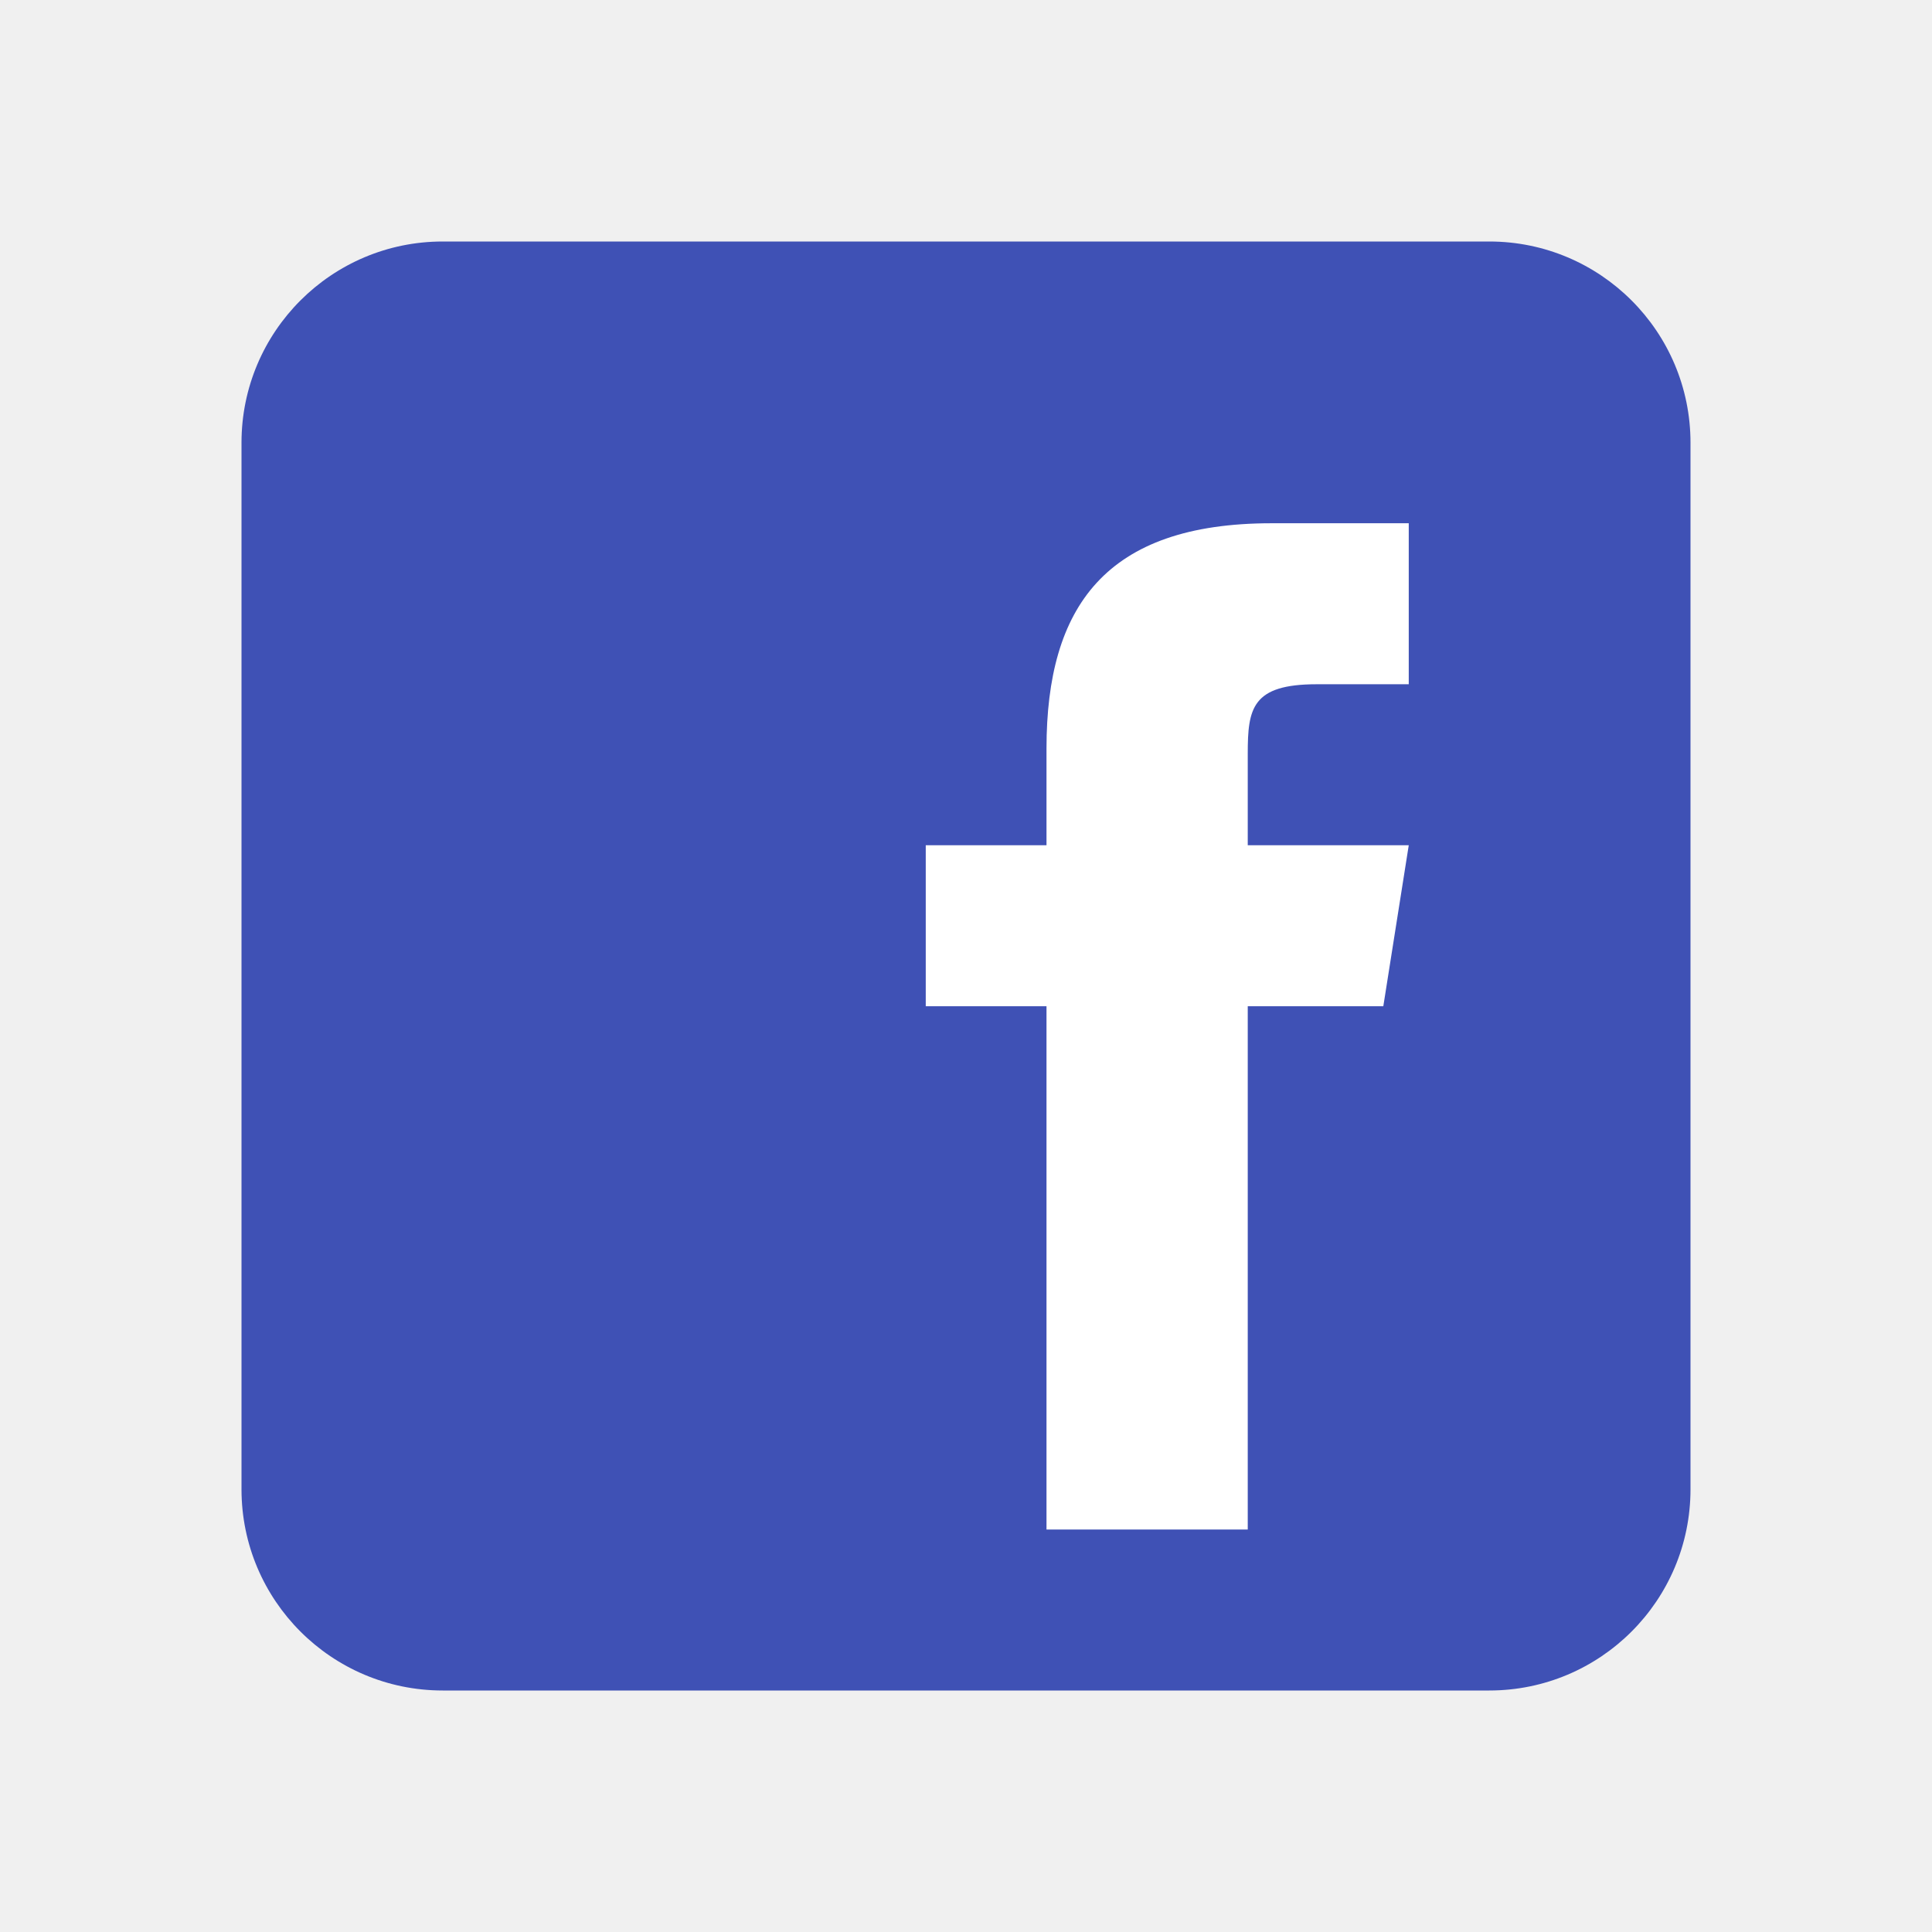
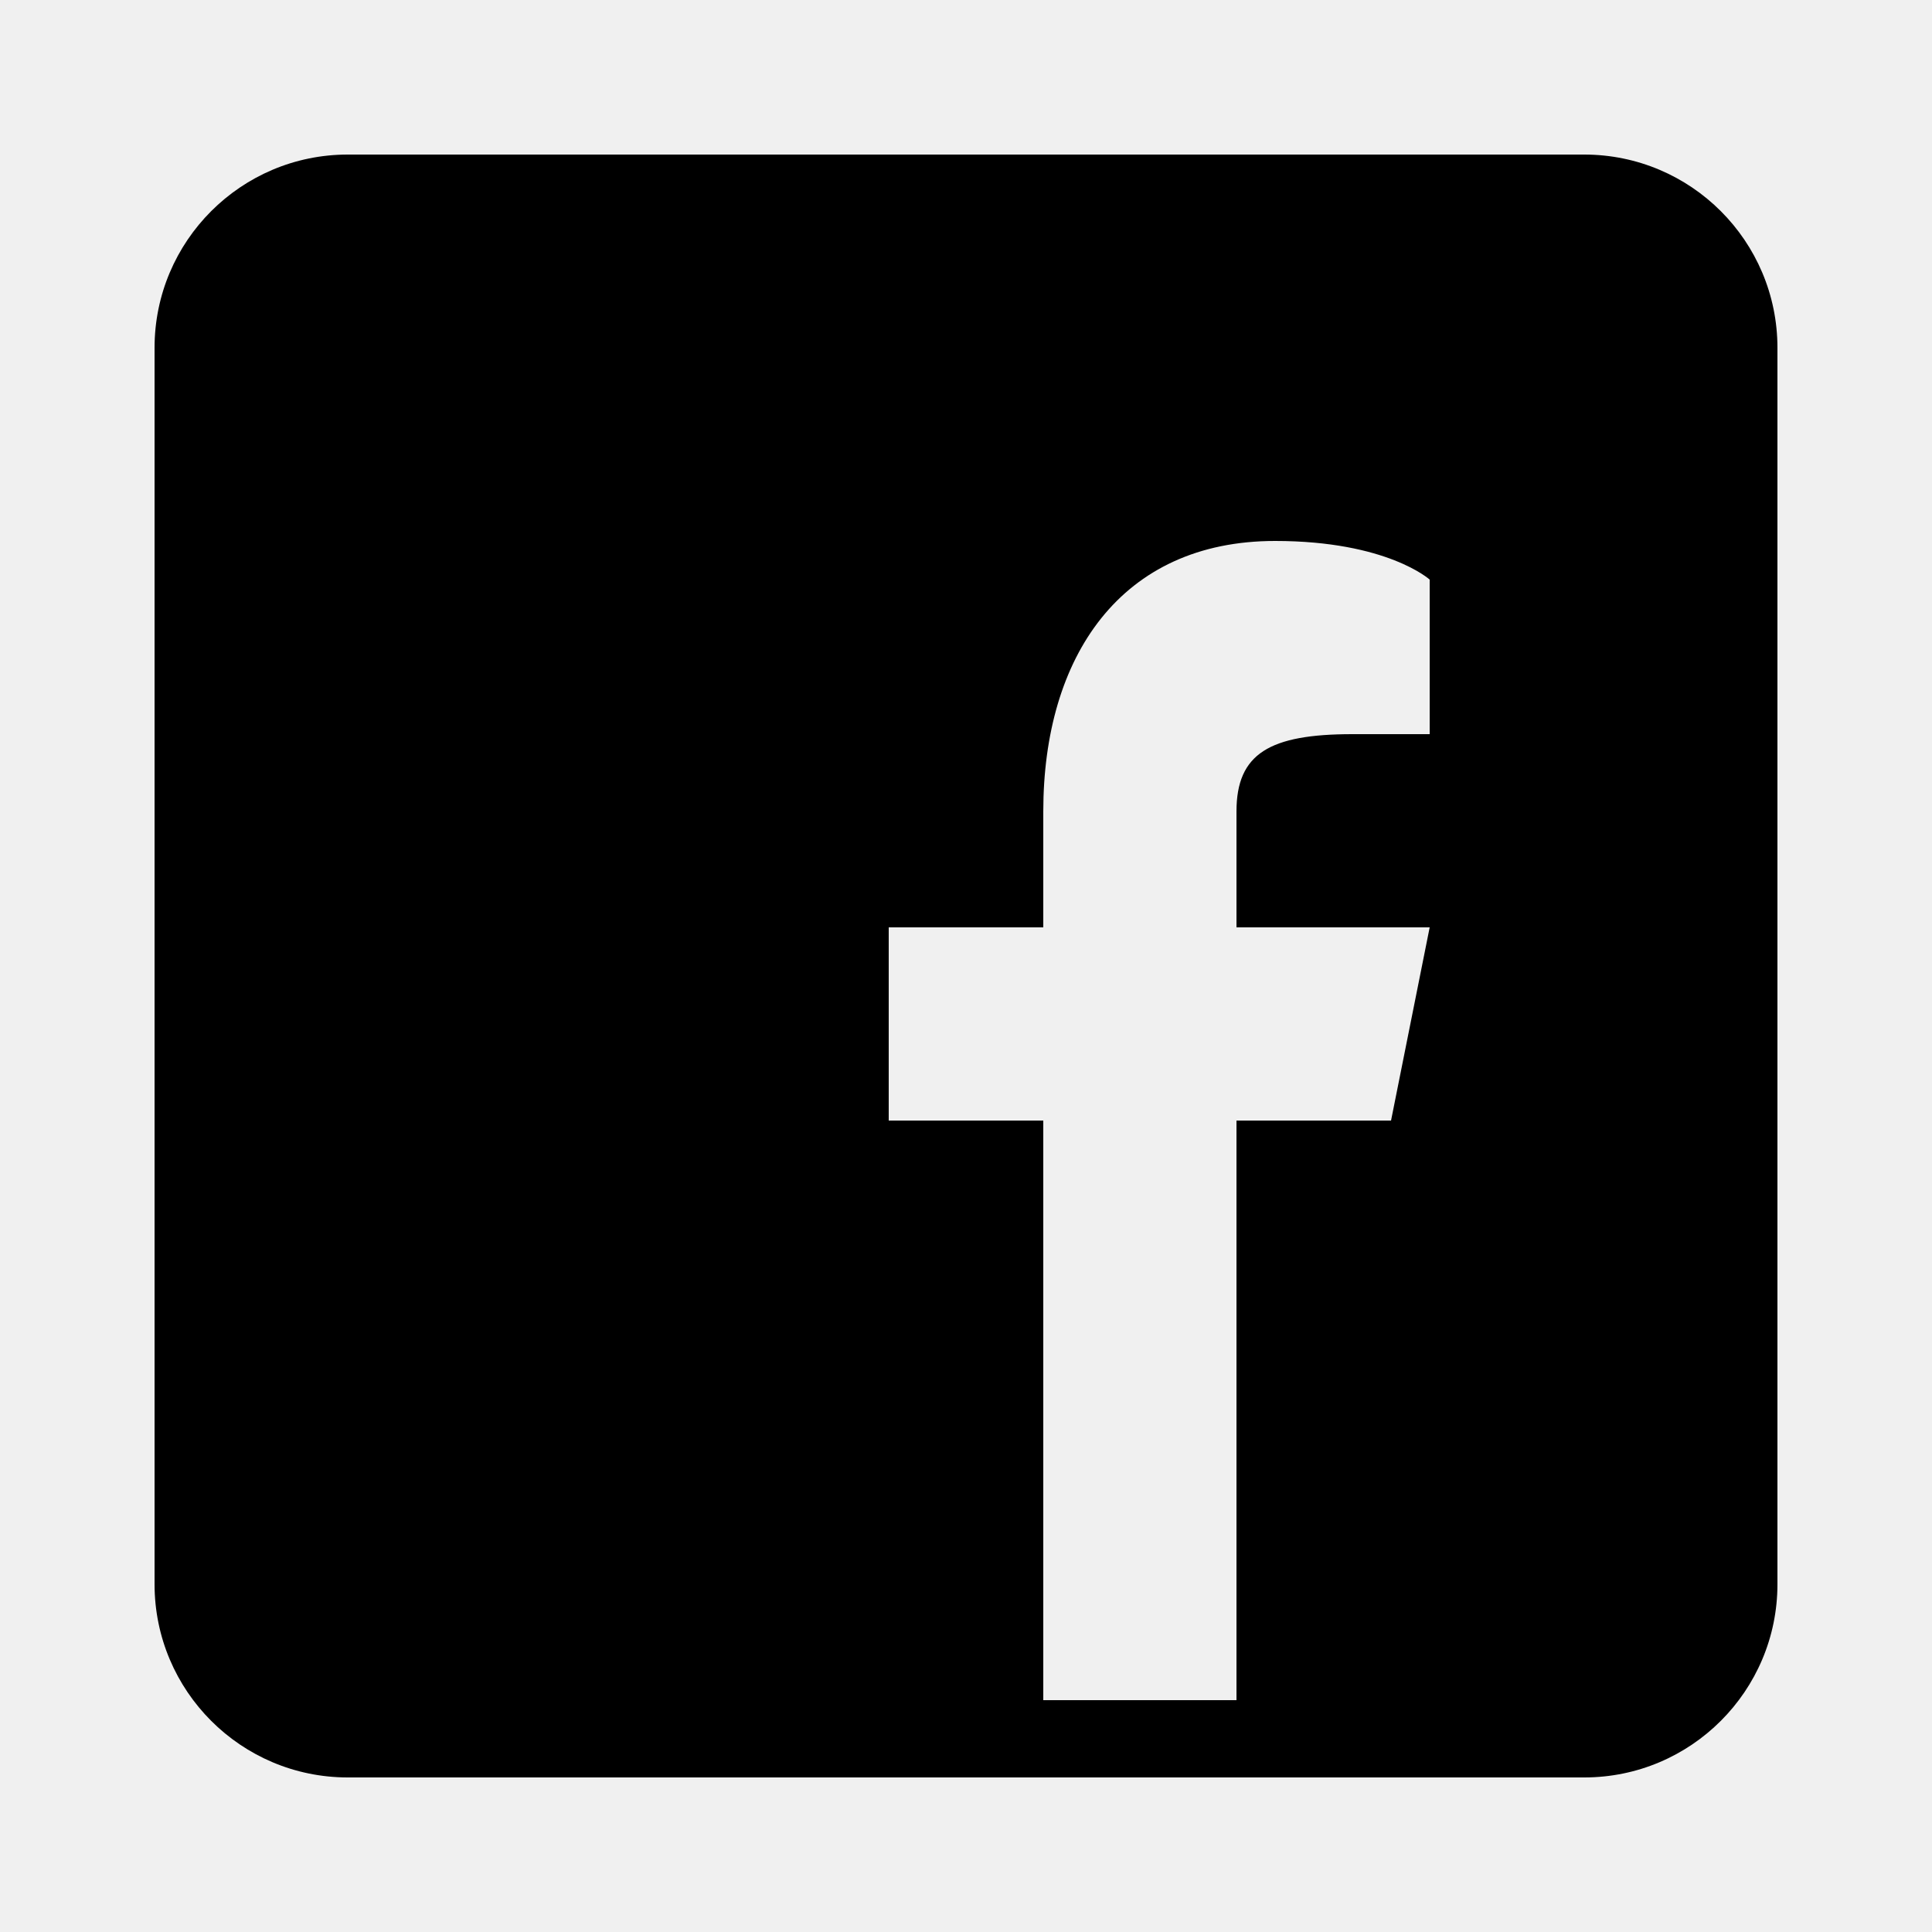
- <svg xmlns="http://www.w3.org/2000/svg" viewBox="0 0 48 48" width="48px" height="48px">
-   <path fill="#3F51B5" d="M42,37c0,2.762-2.238,5-5,5H11c-2.761,0-5-2.238-5-5V11c0-2.762,2.239-5,5-5h26c2.762,0,5,2.238,5,5V37z" />
-   <path fill="#FFF" d="M34.368,25H31v13h-5V25h-3v-4h3v-2.41c0.002-3.508,1.459-5.59,5.592-5.59H35v4h-2.287C31.104,17,31,17.6,31,18.723V21h4L34.368,25z" />
+ <svg xmlns="http://www.w3.org/2000/svg" viewBox="0 0 50 50" width="50px" height="50px">
+   <path d="M41,4H9C6.24,4,4,6.24,4,9v32c0,2.76,2.24,5,5,5h32c2.76,0,5-2.24,5-5V9C46,6.24,43.76,4,41,4z M37,19h-2c-2.14,0-3,0.5-3,2 v3h5l-1,5h-4v15h-5V29h-4v-5h4v-3c0-4,2-7,6-7c2.9,0,4,1,4,1V19z" />
</svg>
